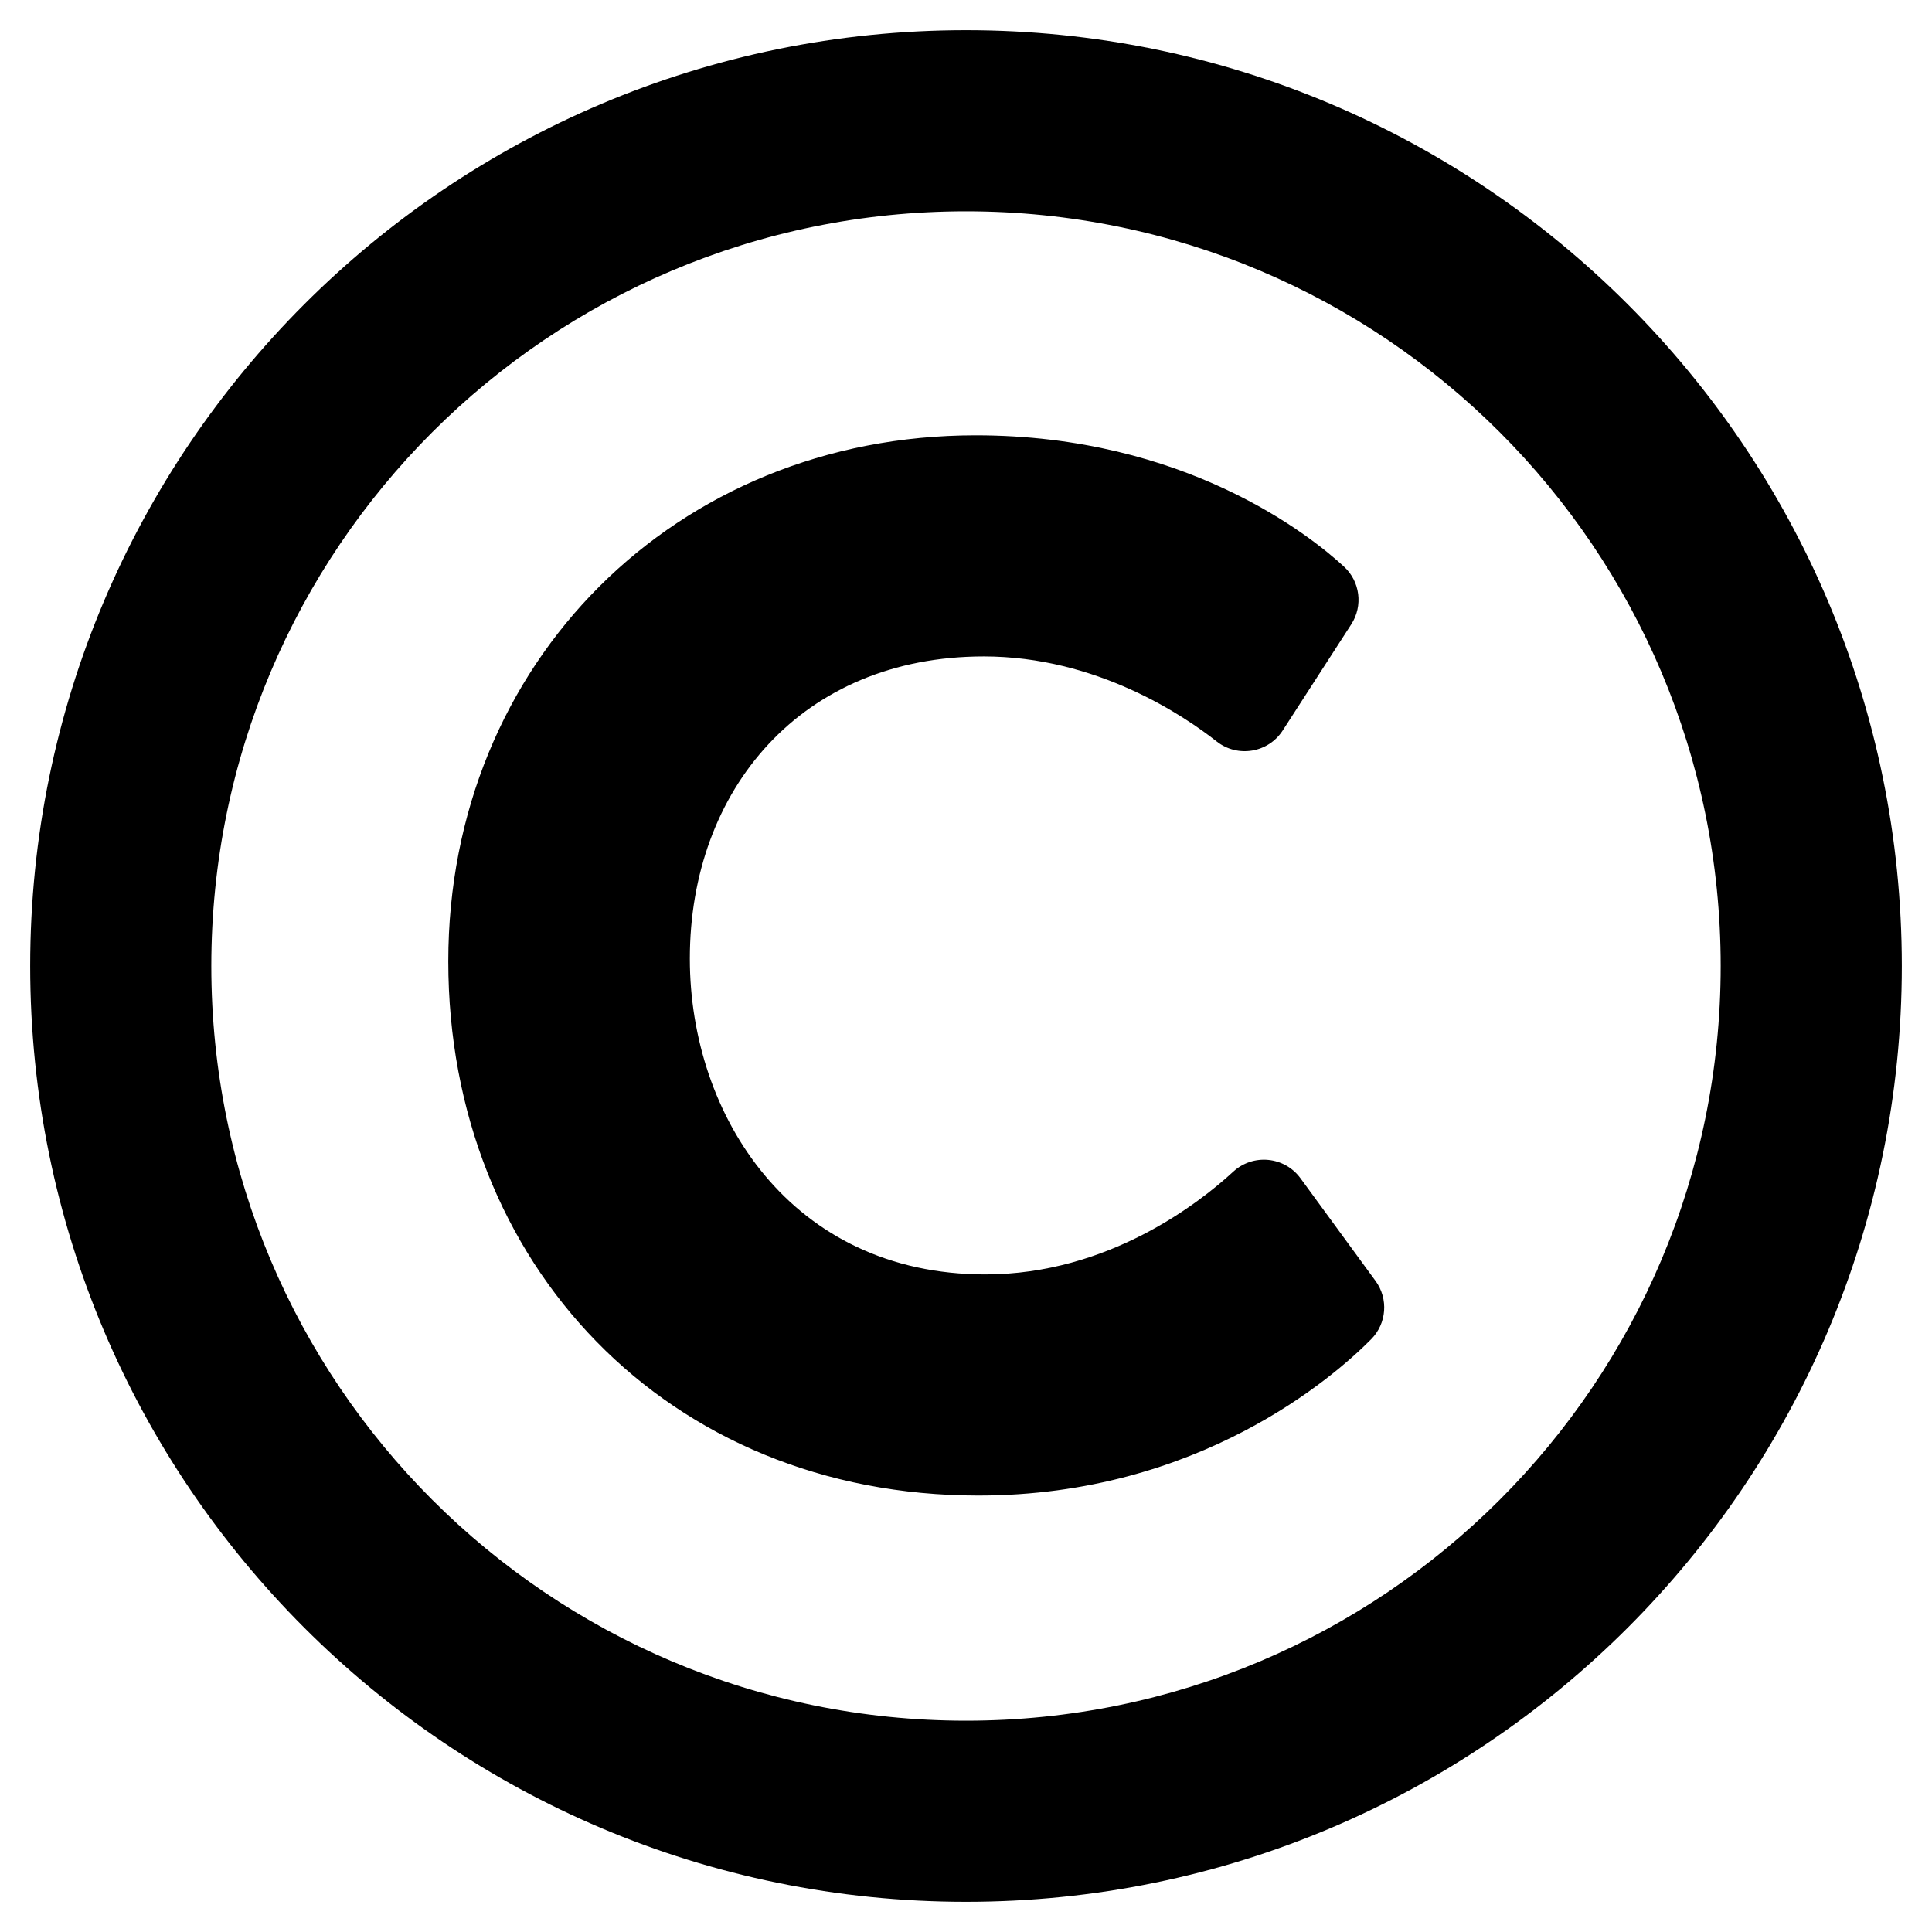
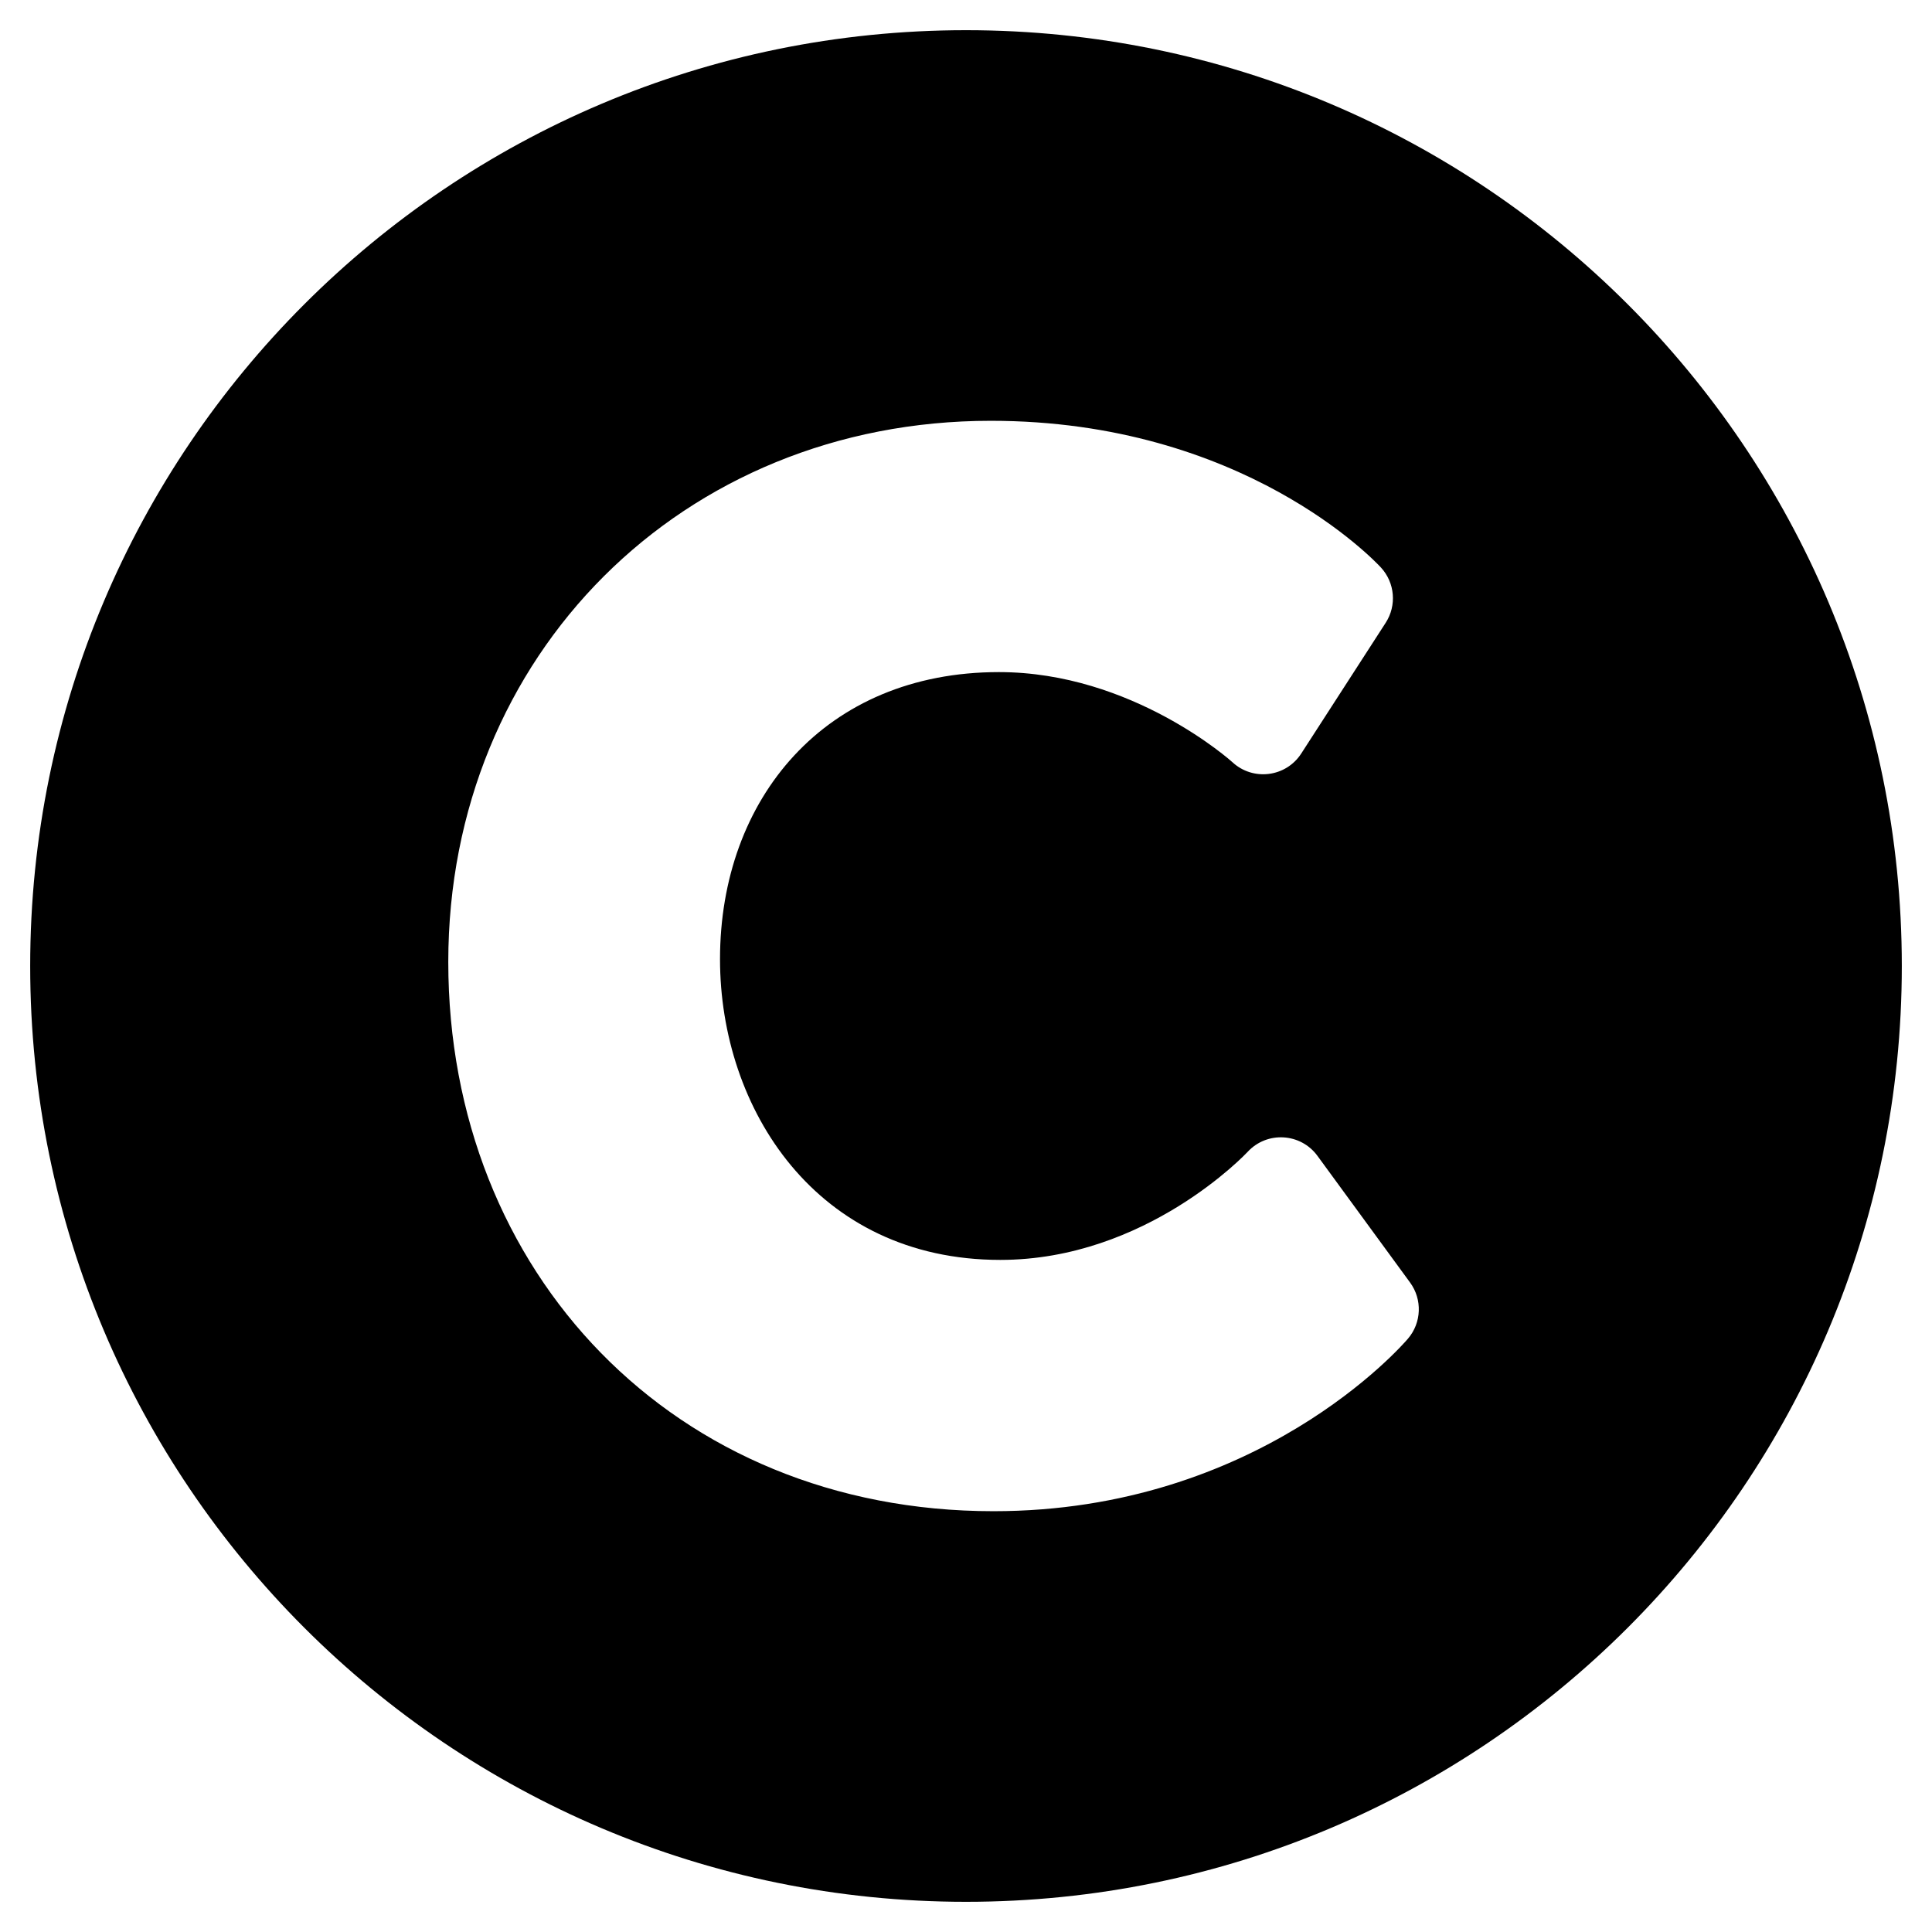
<svg xmlns="http://www.w3.org/2000/svg" viewBox="0 0 512 512">
-   <path d="M256 8C119.033 8 8 119.033 8 256s111.033 248 248 248 248-111.033 248-248S392.967 8 256 8zm0 448c-110.532 0-200-89.451-200-200 0-110.531 89.451-200 200-200 110.532 0 200 89.451 200 200 0 110.532-89.451 200-200 200zm107.351-101.064c-9.614 9.712-45.53 41.396-104.065 41.396-82.43 0-140.484-61.425-140.484-141.567 0-79.152 60.275-139.401 139.762-139.401 55.531 0 88.738 26.62 97.593 34.779a11.965 11.965 0 0 1 1.936 15.322l-18.155 28.113c-3.841 5.95-11.966 7.282-17.499 2.921-8.595-6.776-31.814-22.538-61.708-22.538-48.303 0-77.916 35.33-77.916 80.082 0 41.589 26.888 83.692 78.277 83.692 32.657 0 56.843-19.039 65.726-27.225 5.27-4.857 13.596-4.039 17.82 1.738l19.865 27.17a11.947 11.947 0 0 1-1.152 15.518z" />
+   <path d="M256 8C119.033 8 8 119.033 8 256s111.033 248 248 248 248-111.033 248-248S392.967 8 256 8zm117.134 346.753c-1.592 1.867-39.776 45.731-109.851 45.731-84.692 0-144.484-63.26-144.484-145.567 0-81.303 62.004-143.401 143.762-143.401 66.957 0 101.965 37.315 103.422 38.904a12 12 0 0 1 1.238 14.623l-22.38 34.655c-4.049 6.267-12.774 7.351-18.234 2.295-.233-.214-26.529-23.88-61.88-23.88-46.116 0-73.916 33.575-73.916 76.082 0 39.602 25.514 79.692 74.277 79.692 38.697 0 65.28-28.338 65.544-28.625 5.132-5.565 14.059-5.033 18.508 1.053l24.547 33.572a12.001 12.001 0 0 1-.553 14.866z" />
</svg>
